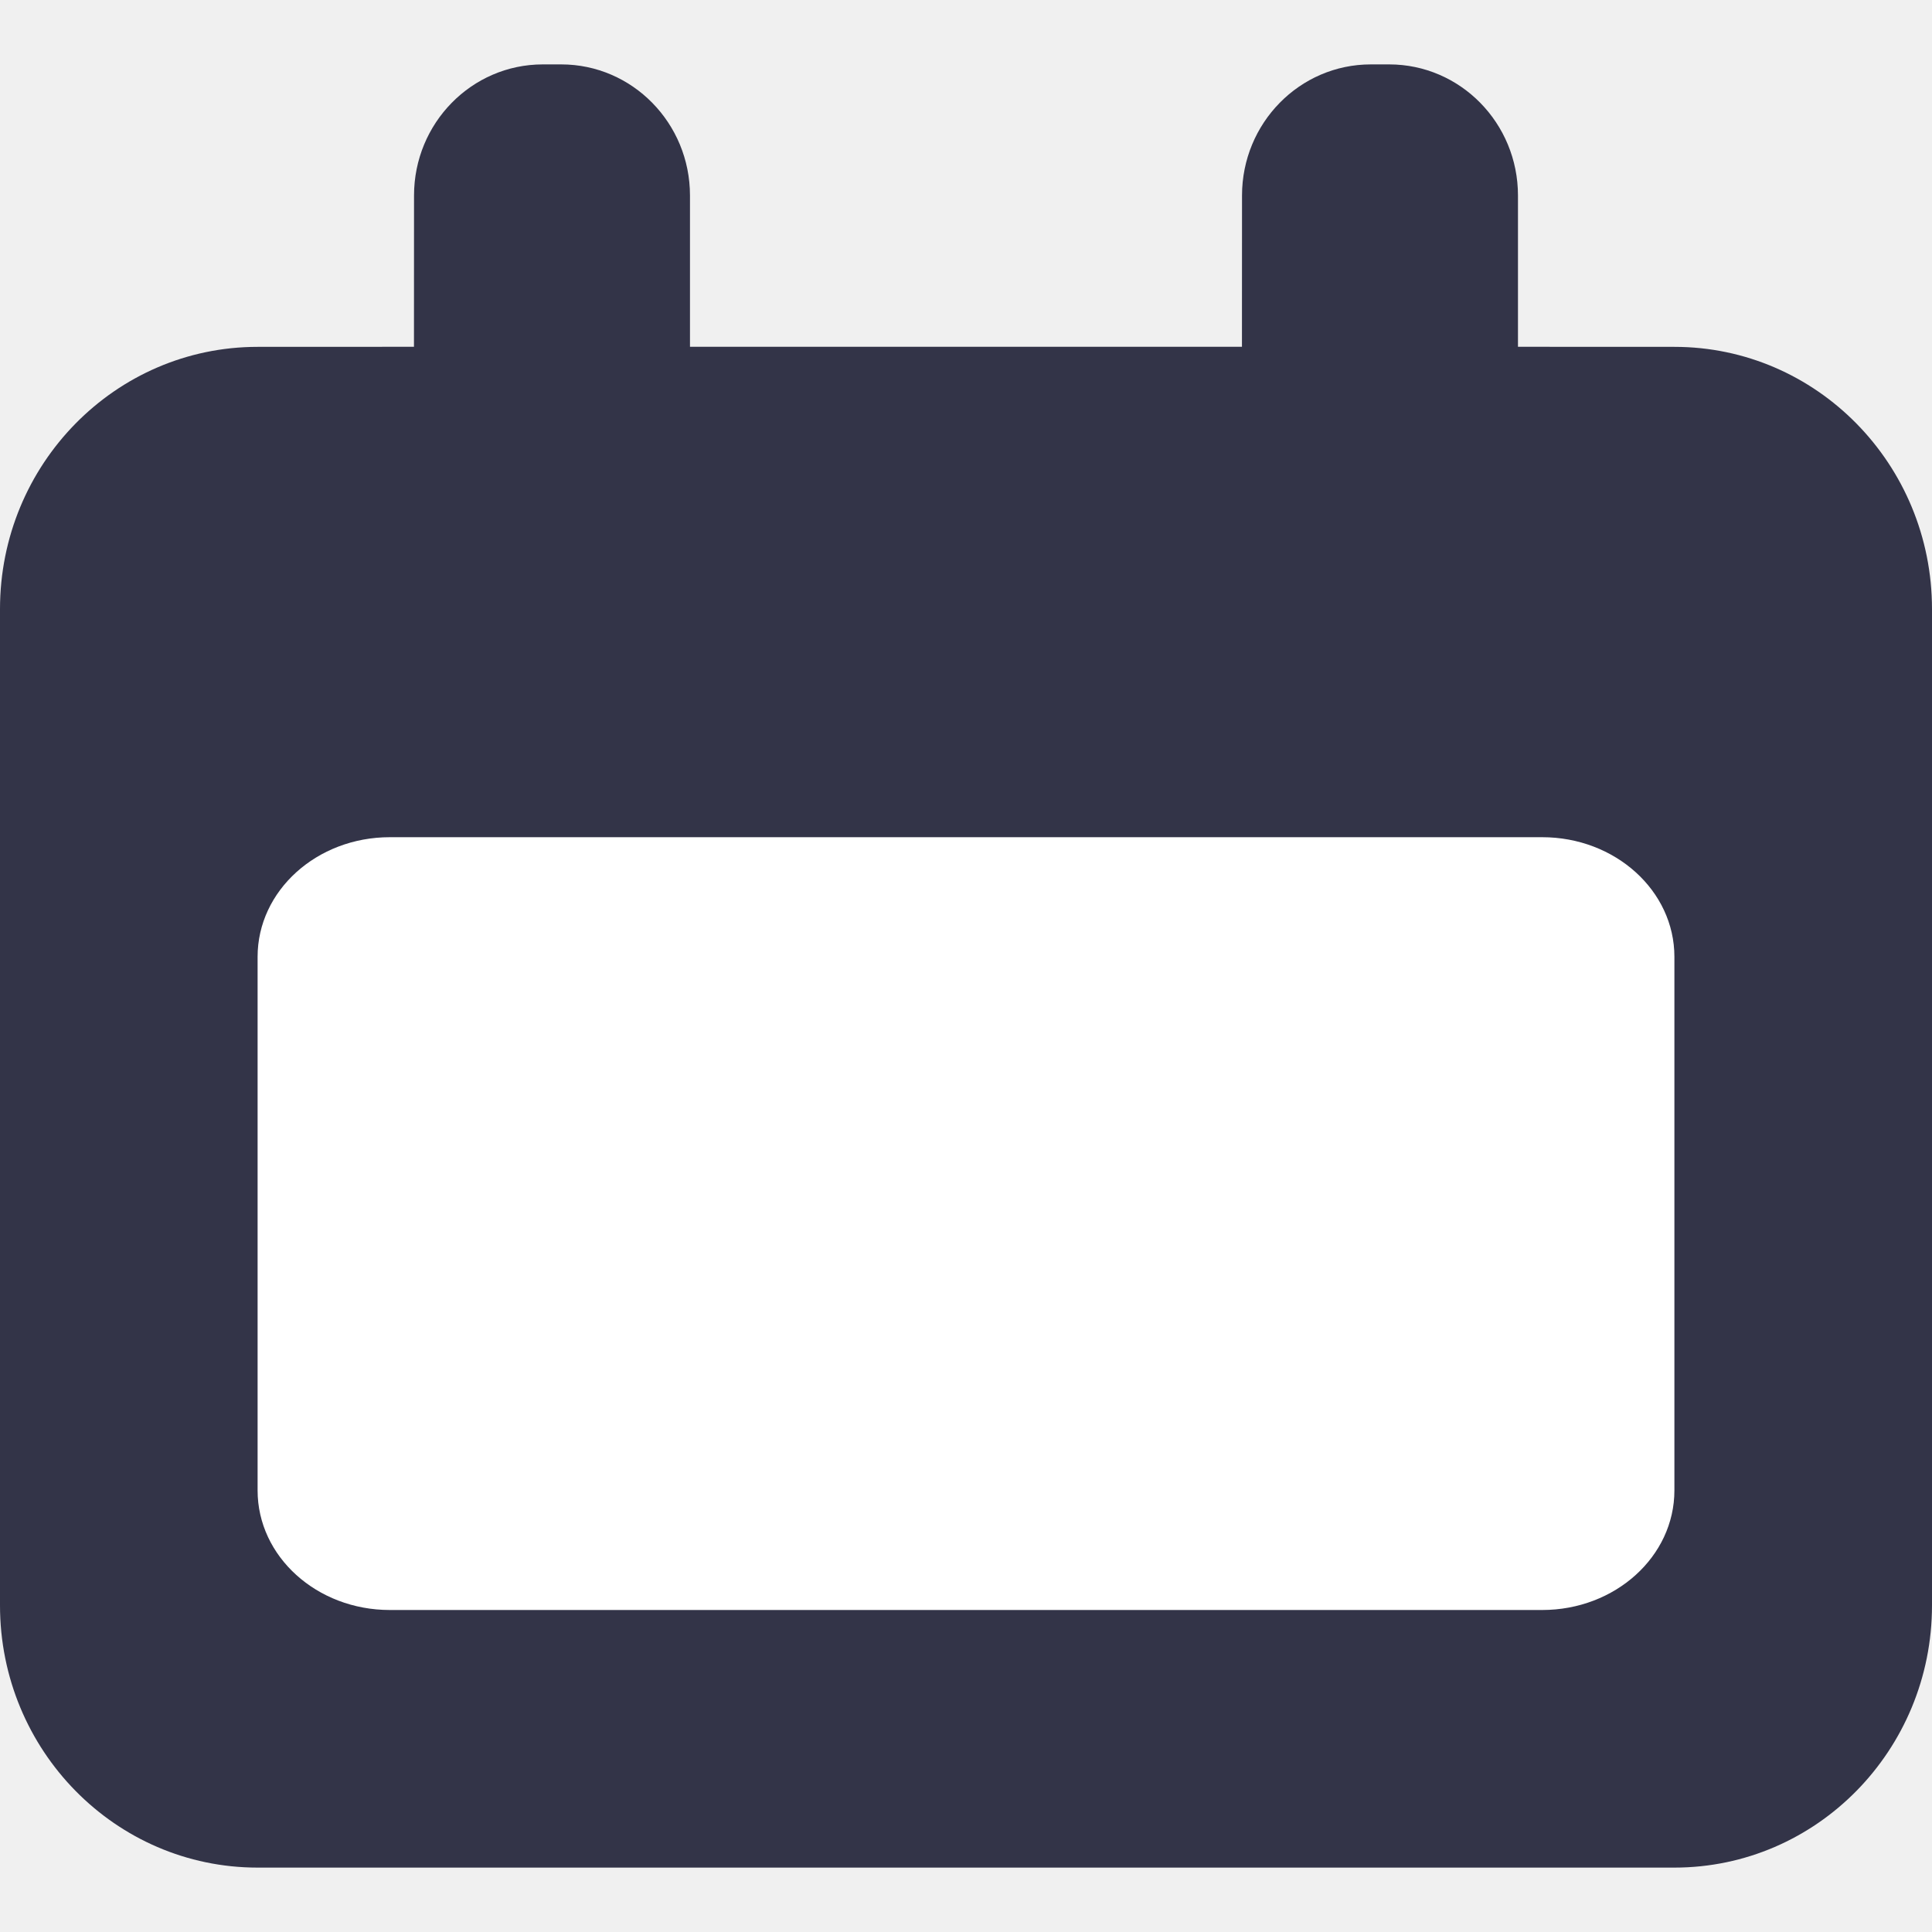
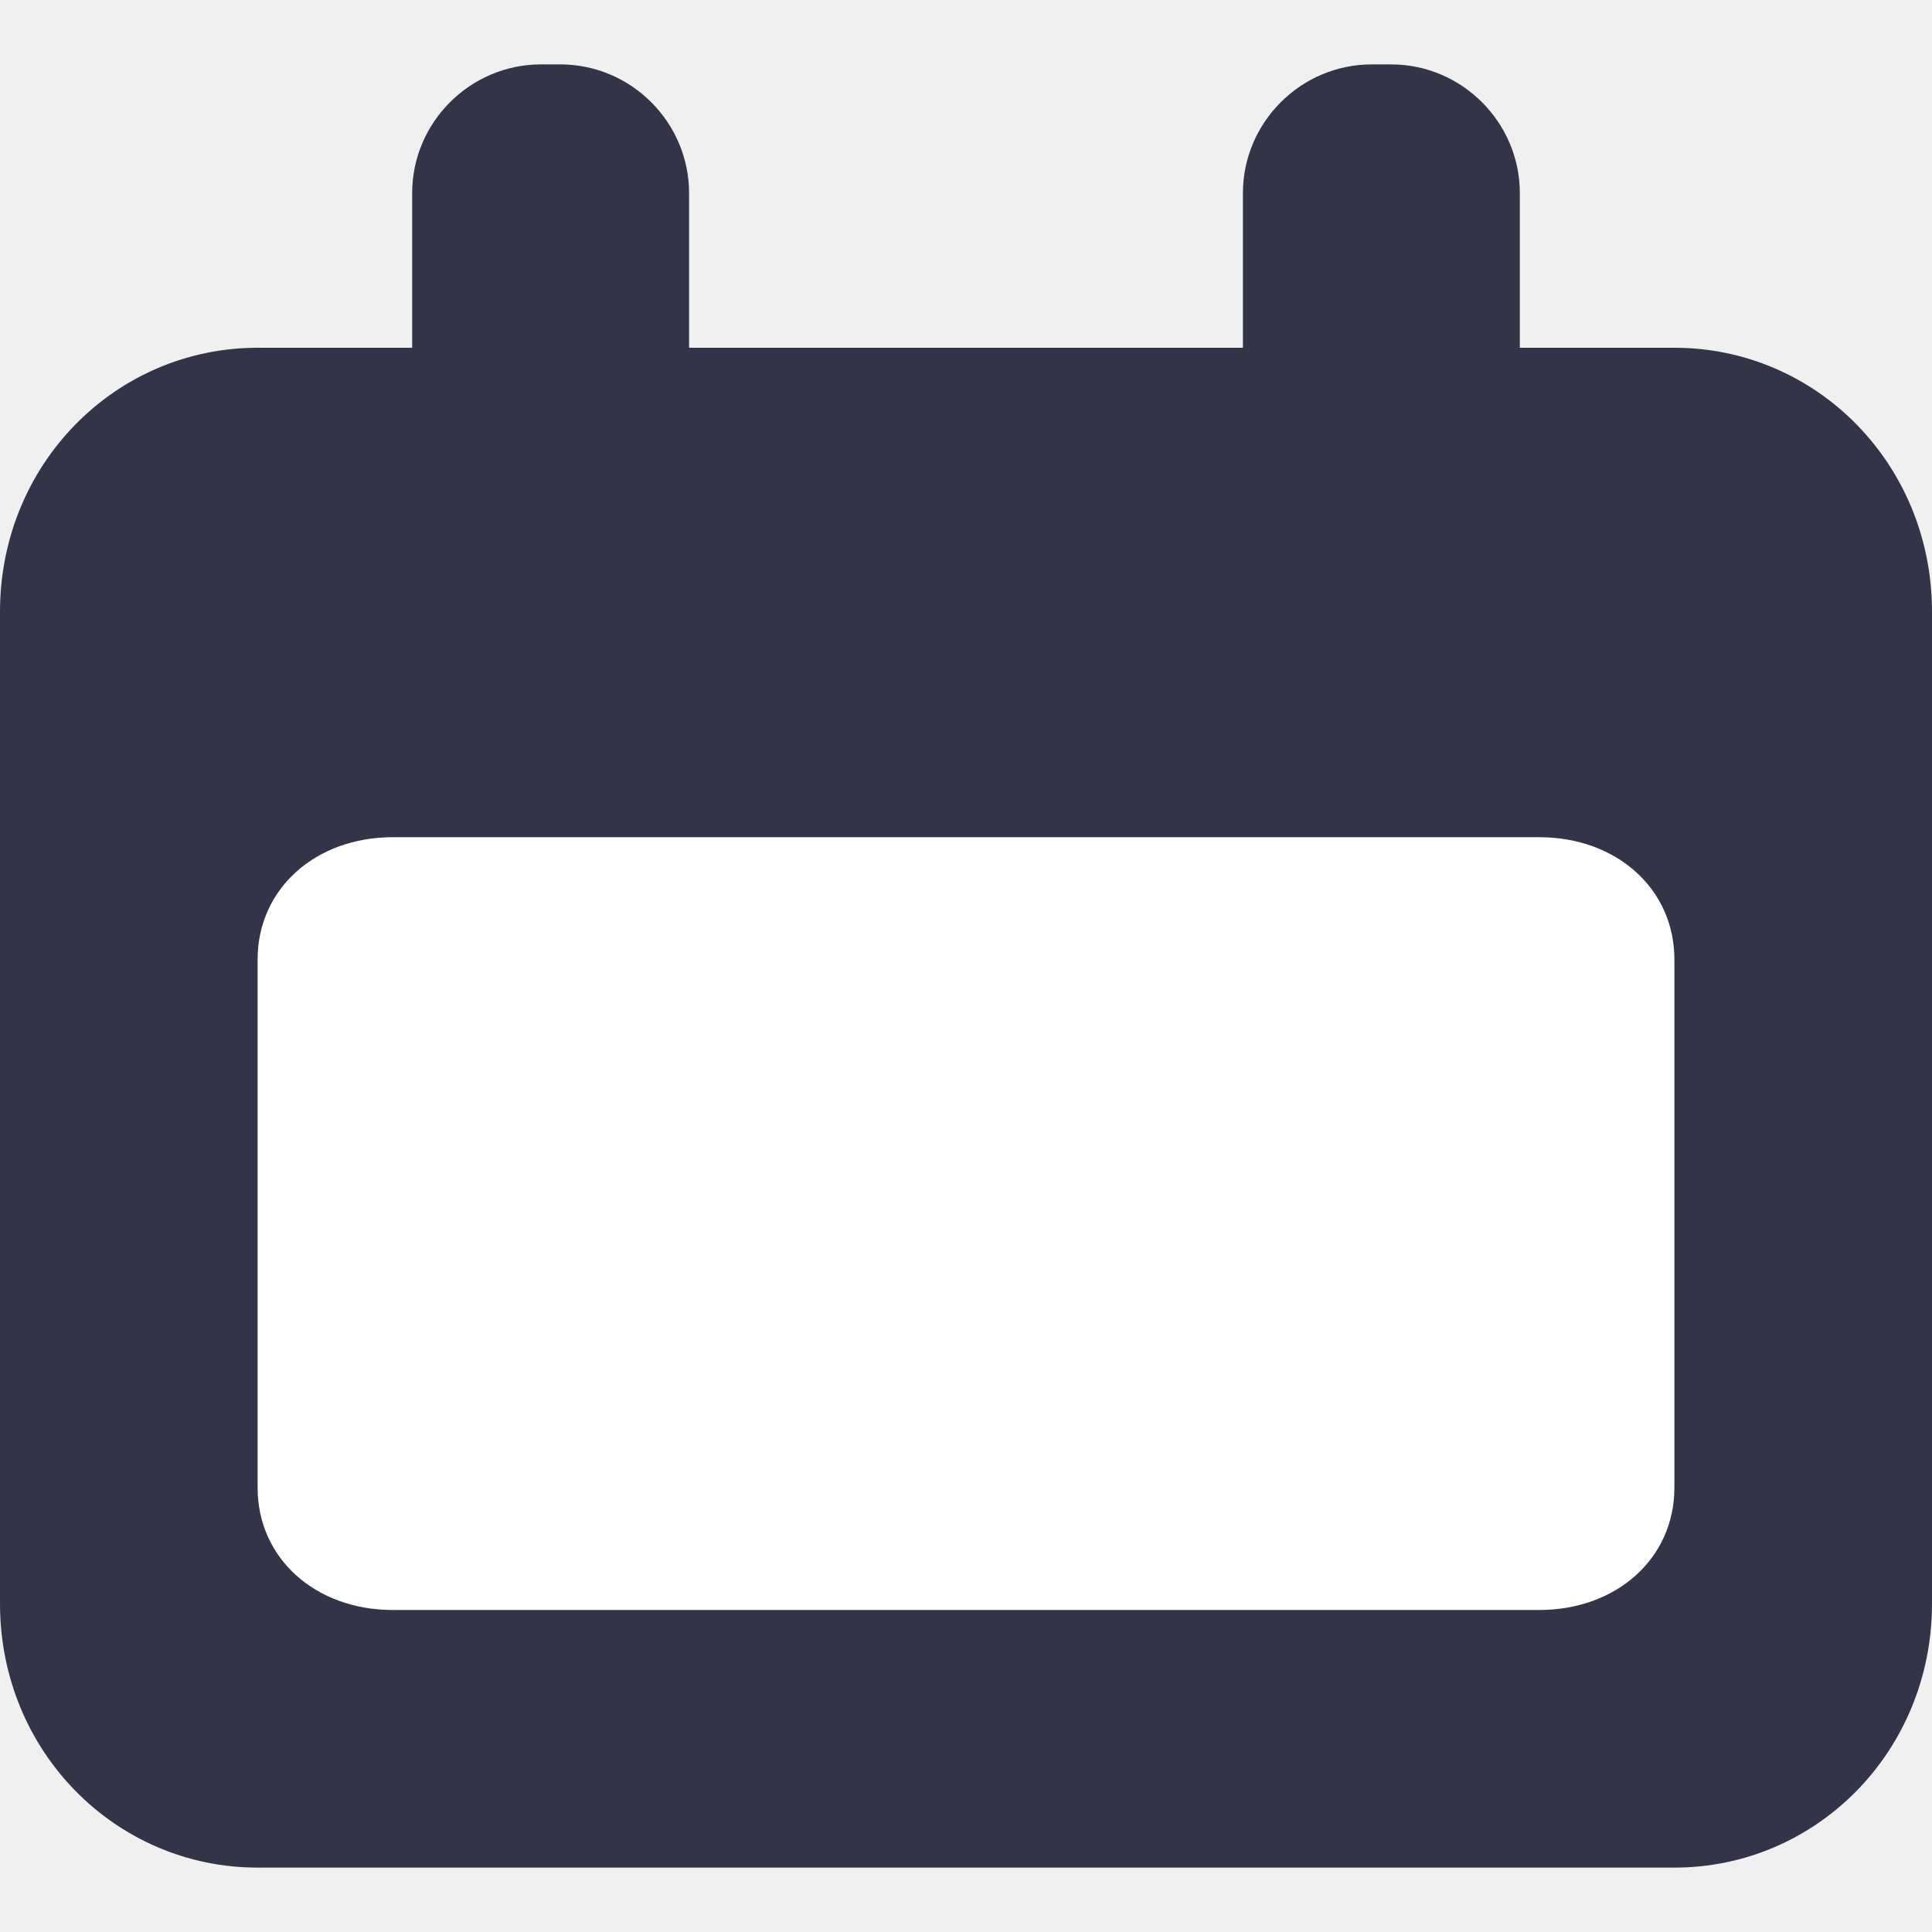
- <svg xmlns="http://www.w3.org/2000/svg" width="30px" height="30px" viewBox="0 0 30 30" version="1.1">
-   <g id="icon/calendar" stroke="none" stroke-width="1" fill="none" fill-rule="evenodd">
-     <g id="Group-5" transform="translate(0, 1)">
-       <path d="M8.714,2.62012634e-14 C9.819,2.62012634e-14 10.714,0.912 10.714,2.036 L10.714,4.385 L19.285,4.385 L19.286,2.036 C19.286,0.912 20.181,2.62012634e-14 21.286,2.62012634e-14 L21.571,2.62012634e-14 C22.676,2.62012634e-14 23.571,0.912 23.571,2.036 L23.571,4.385 L26,4.386 C28.209,4.386 30,6.209 30,8.458 L30,23.928 C30,26.177 28.209,28 26,28 L4,28 C1.791,28 0,26.177 0,23.928 L0,8.458 C0,6.209 1.791,4.386 4,4.386 L6.428,4.385 L6.429,2.036 C6.429,0.912 7.324,2.62012634e-14 8.429,2.62012634e-14 L8.714,2.62012634e-14 Z" id="Combined-Shape" fill="#333448" />
-       <path d="M6.053,12 L23.947,12 C25.081,12 26,12.831 26,13.857 L26,22.143 C26,23.169 25.081,24 23.947,24 L6.053,24 C4.919,24 4,23.169 4,22.143 L4,13.857 C4,12.831 4.919,12 6.053,12 Z" id="Rectangle-4" fill="#FFFFFF" />
-     </g>
+ <svg xmlns="http://www.w3.org/2000/svg" width="30" height="30" viewBox="0 0 30 30">
+   <g fill="none">
+     <path d="M8.7 1C9.8 1 10.7 1.9 10.7 3L10.7 5.4 19.3 5.4 19.3 3C19.3 1.9 20.2 1 21.3 1L21.6 1C22.7 1 23.6 1.9 23.6 3L23.6 5.4 26 5.4C28.2 5.4 30 7.2 30 9.5L30 24.9C30 27.2 28.2 29 26 29L4 29C1.8 29 0 27.2 0 24.9L0 9.5C0 7.2 1.8 5.4 4 5.4L6.4 5.4 6.4 3C6.4 1.9 7.3 1 8.4 1L8.7 1Z" fill="#333448" />
+     <path d="M6.1 13L23.9 13C25.1 13 26 13.8 26 14.9L26 23.1C26 24.2 25.1 25 23.9 25L6.1 25C4.9 25 4 24.2 4 23.1L4 14.9C4 13.8 4.9 13 6.1 13Z" fill="#FFF" />
  </g>
</svg>
